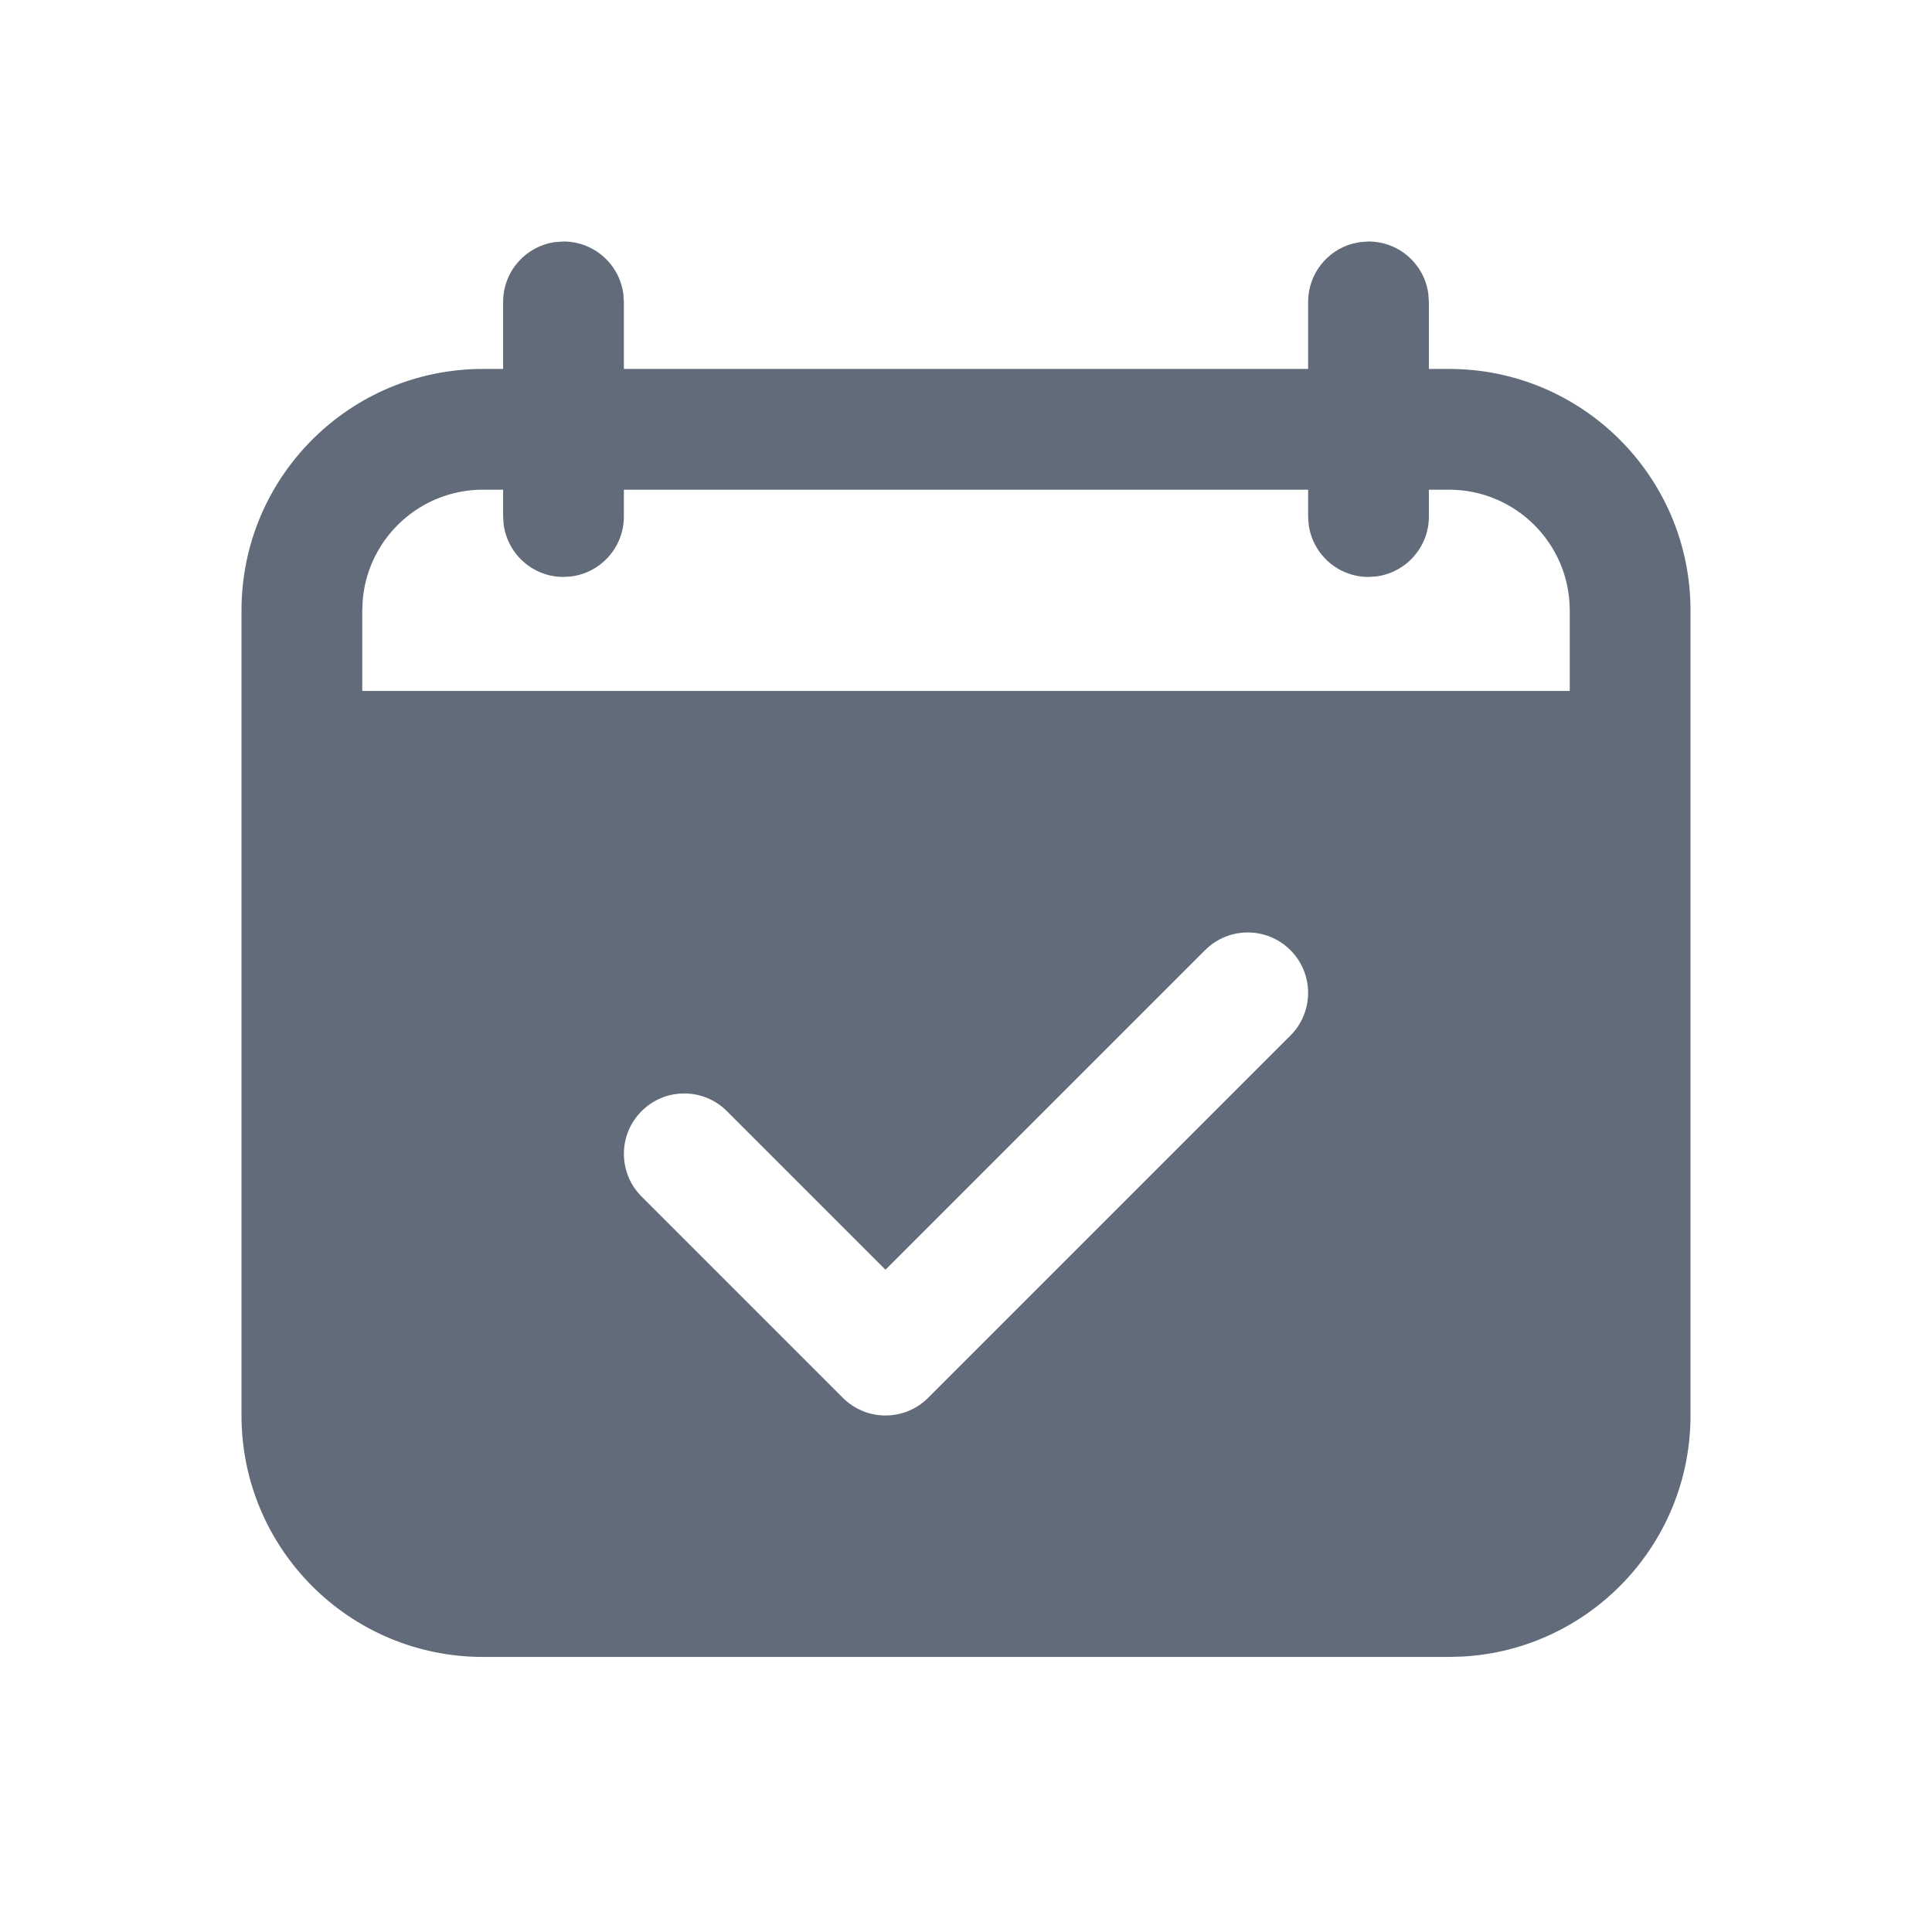
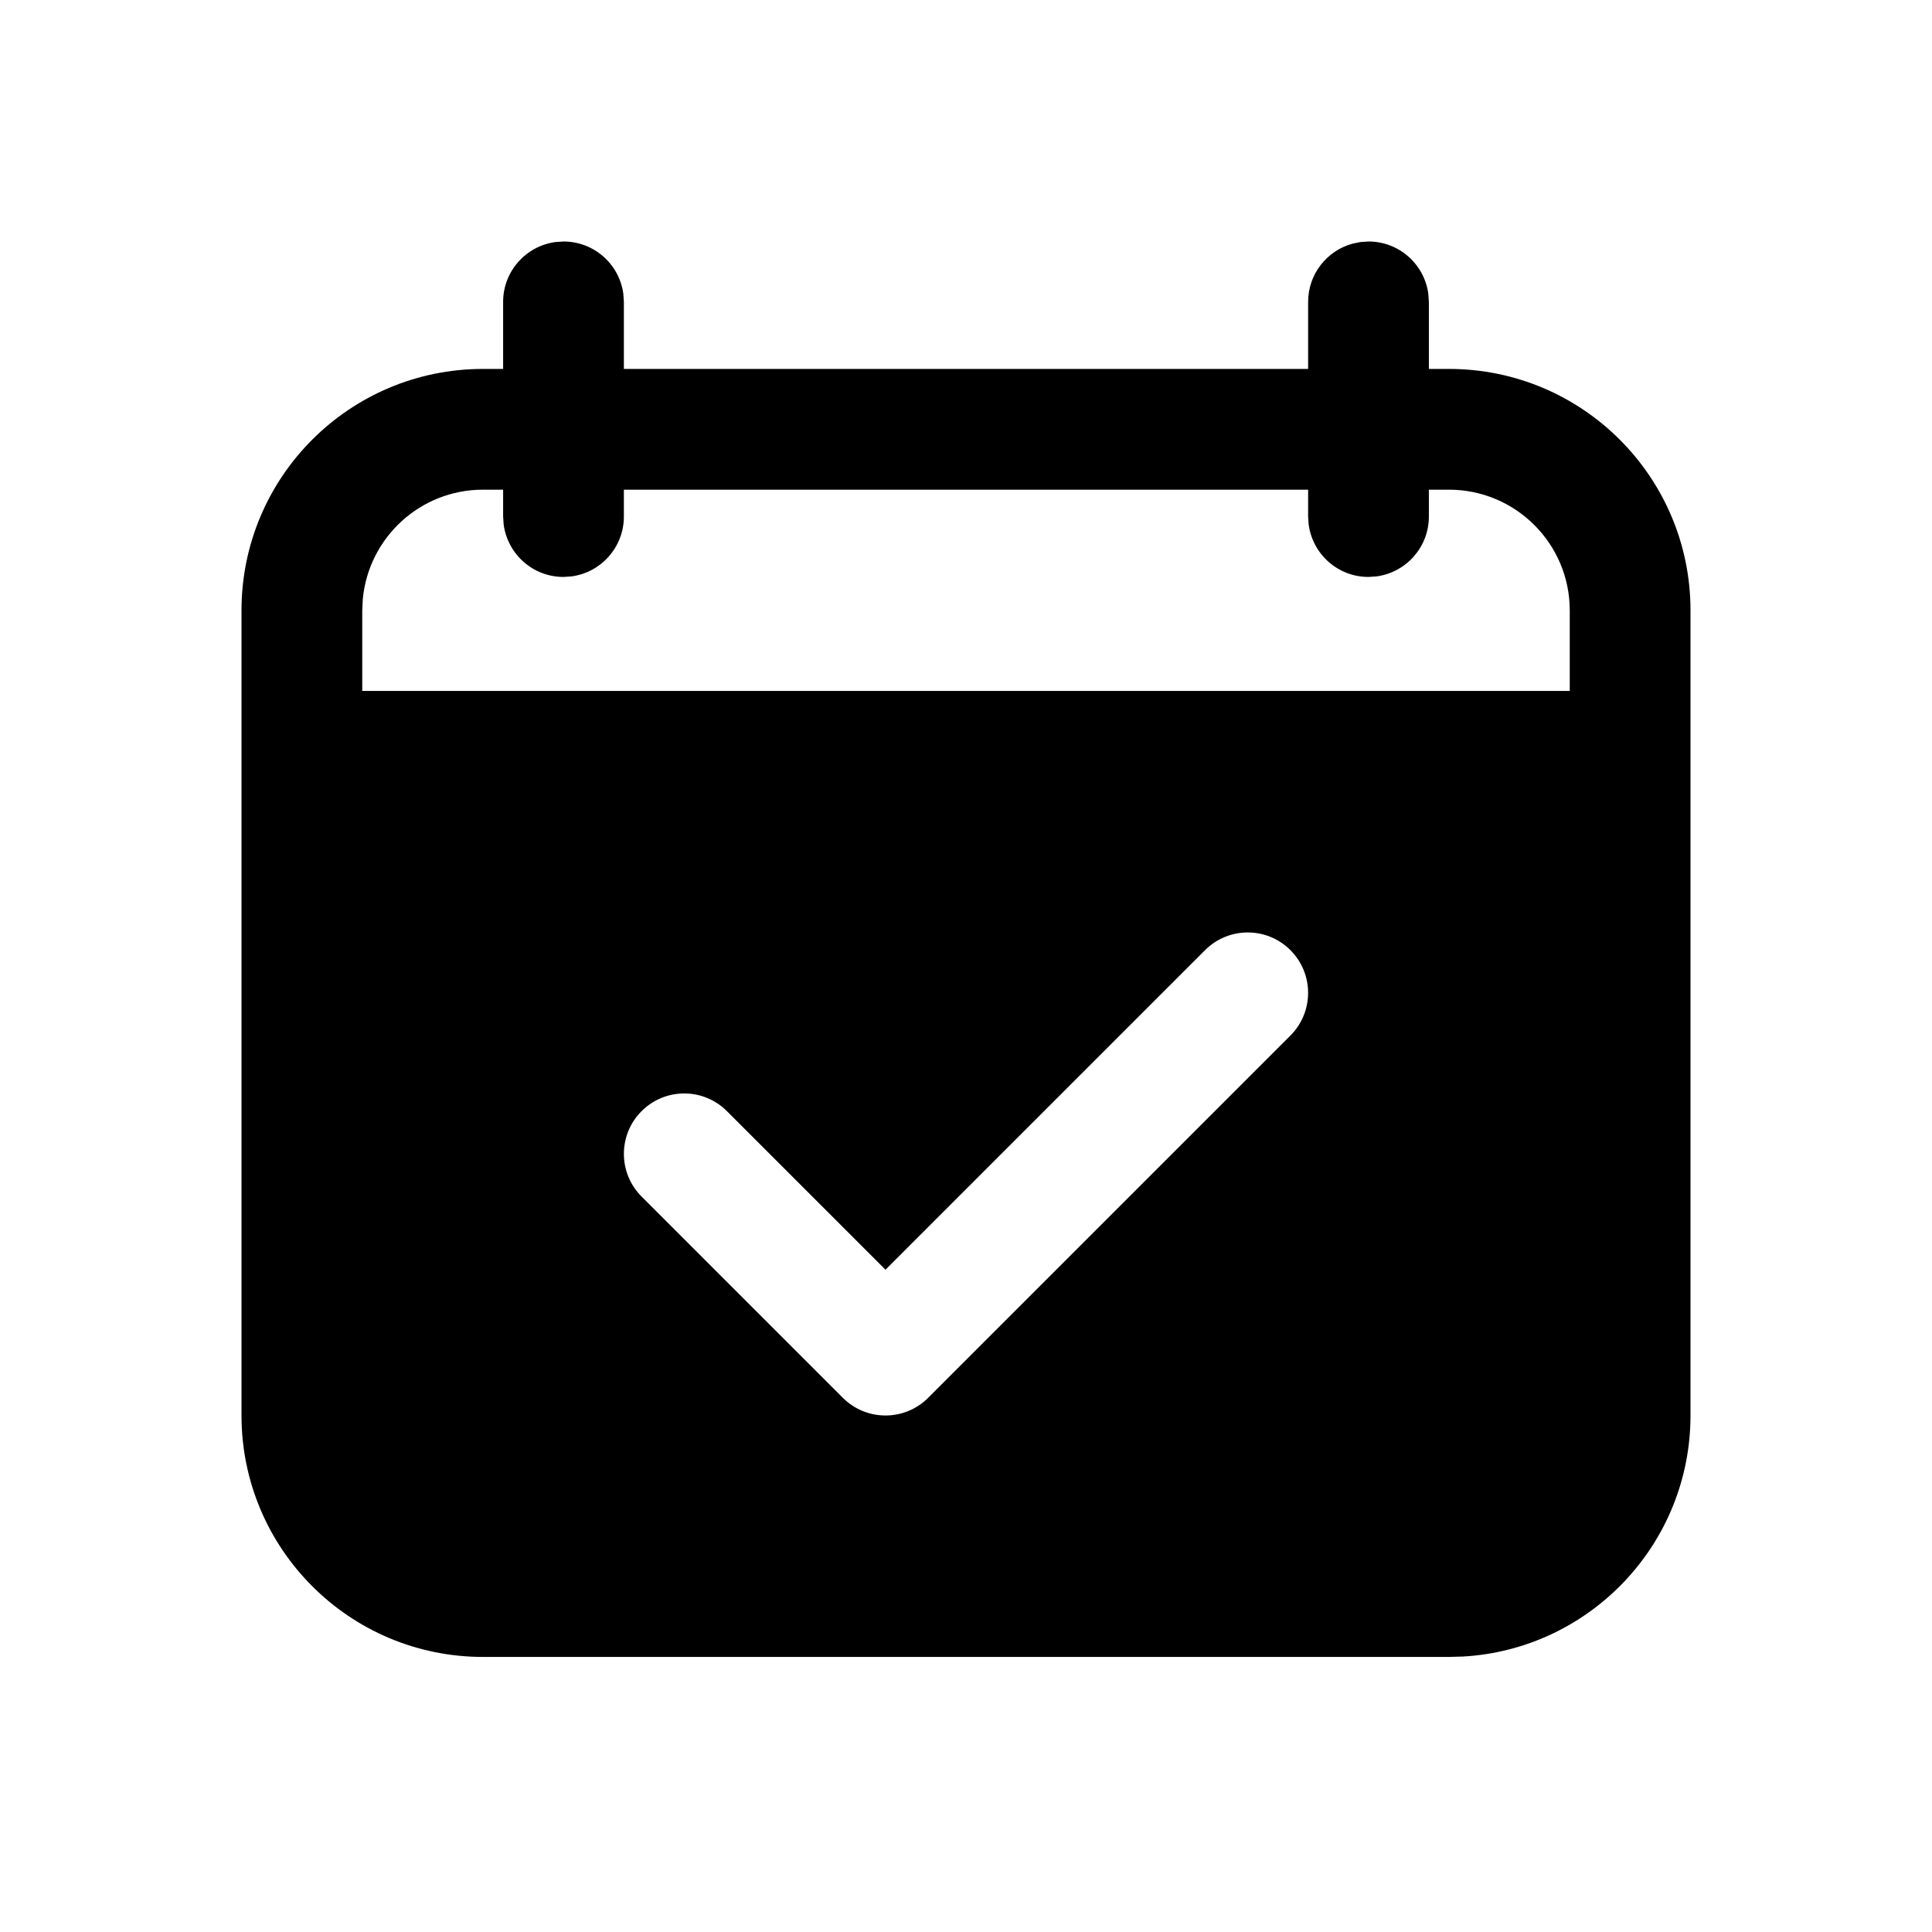
<svg xmlns="http://www.w3.org/2000/svg" version="1.1" viewBox="0 0 24 24">
  <style />
-   <path fill="#626B79" fill-rule="evenodd" d="M17,3 C17.38,3 17.693,3.282 17.743,3.648 L17.75,3.75 L17.75,4.583 L18,4.583 C19.657,4.583 21,5.926 21,7.583 L21,17.583 C21,19.181 19.751,20.487 18.176,20.578 L18,20.583 L6,20.583 C4.343,20.583 3,19.24 3,17.583 L3,7.583 C3,5.926 4.343,4.583 6,4.583 L6.25,4.583 L6.25,3.75 C6.25,3.37 6.532,3.057 6.898,3.007 L7,3 C7.38,3 7.693,3.282 7.743,3.648 L7.75,3.75 L7.75,4.583 L16.25,4.583 L16.25,3.75 C16.25,3.405 16.483,3.114 16.801,3.027 L16.898,3.007 L17,3 Z M14.97,11.803 L11,15.773 L9.03,13.803 C8.737,13.51 8.263,13.51 7.97,13.803 C7.677,14.096 7.677,14.571 7.97,14.864 L10.47,17.364 C10.763,17.657 11.237,17.657 11.53,17.364 L16.03,12.864 C16.323,12.571 16.323,12.096 16.03,11.803 C15.737,11.51 15.263,11.51 14.97,11.803 Z M16.25,6.083 L7.75,6.083 L7.75,6.417 C7.75,6.796 7.468,7.11 7.102,7.16 L7,7.167 C6.62,7.167 6.307,6.885 6.257,6.518 L6.25,6.417 L6.25,6.083 L6,6.083 C5.22,6.083 4.58,6.678 4.507,7.439 L4.5,7.583 L4.5,8.583 L19.5,8.583 L19.5,7.583 C19.5,6.755 18.828,6.083 18,6.083 L17.75,6.083 L17.75,6.417 C17.75,6.796 17.468,7.11 17.102,7.16 L17,7.167 C16.62,7.167 16.307,6.885 16.257,6.518 L16.25,6.417 L16.25,6.083 Z" />
+   <path d="M17,3 C17.38,3 17.693,3.282 17.743,3.648 L17.75,3.75 L17.75,4.583 L18,4.583 C19.657,4.583 21,5.926 21,7.583 L21,17.583 C21,19.181 19.751,20.487 18.176,20.578 L18,20.583 L6,20.583 C4.343,20.583 3,19.24 3,17.583 L3,7.583 C3,5.926 4.343,4.583 6,4.583 L6.25,4.583 L6.25,3.75 C6.25,3.37 6.532,3.057 6.898,3.007 L7,3 C7.38,3 7.693,3.282 7.743,3.648 L7.75,3.75 L7.75,4.583 L16.25,4.583 L16.25,3.75 C16.25,3.405 16.483,3.114 16.801,3.027 L16.898,3.007 L17,3 Z M14.97,11.803 L11,15.773 L9.03,13.803 C8.737,13.51 8.263,13.51 7.97,13.803 C7.677,14.096 7.677,14.571 7.97,14.864 L10.47,17.364 C10.763,17.657 11.237,17.657 11.53,17.364 L16.03,12.864 C16.323,12.571 16.323,12.096 16.03,11.803 C15.737,11.51 15.263,11.51 14.97,11.803 Z M16.25,6.083 L7.75,6.083 L7.75,6.417 C7.75,6.796 7.468,7.11 7.102,7.16 L7,7.167 C6.62,7.167 6.307,6.885 6.257,6.518 L6.25,6.417 L6.25,6.083 L6,6.083 C5.22,6.083 4.58,6.678 4.507,7.439 L4.5,7.583 L4.5,8.583 L19.5,8.583 L19.5,7.583 C19.5,6.755 18.828,6.083 18,6.083 L17.75,6.083 L17.75,6.417 C17.75,6.796 17.468,7.11 17.102,7.16 L17,7.167 C16.62,7.167 16.307,6.885 16.257,6.518 L16.25,6.417 L16.25,6.083 Z" />
</svg>
